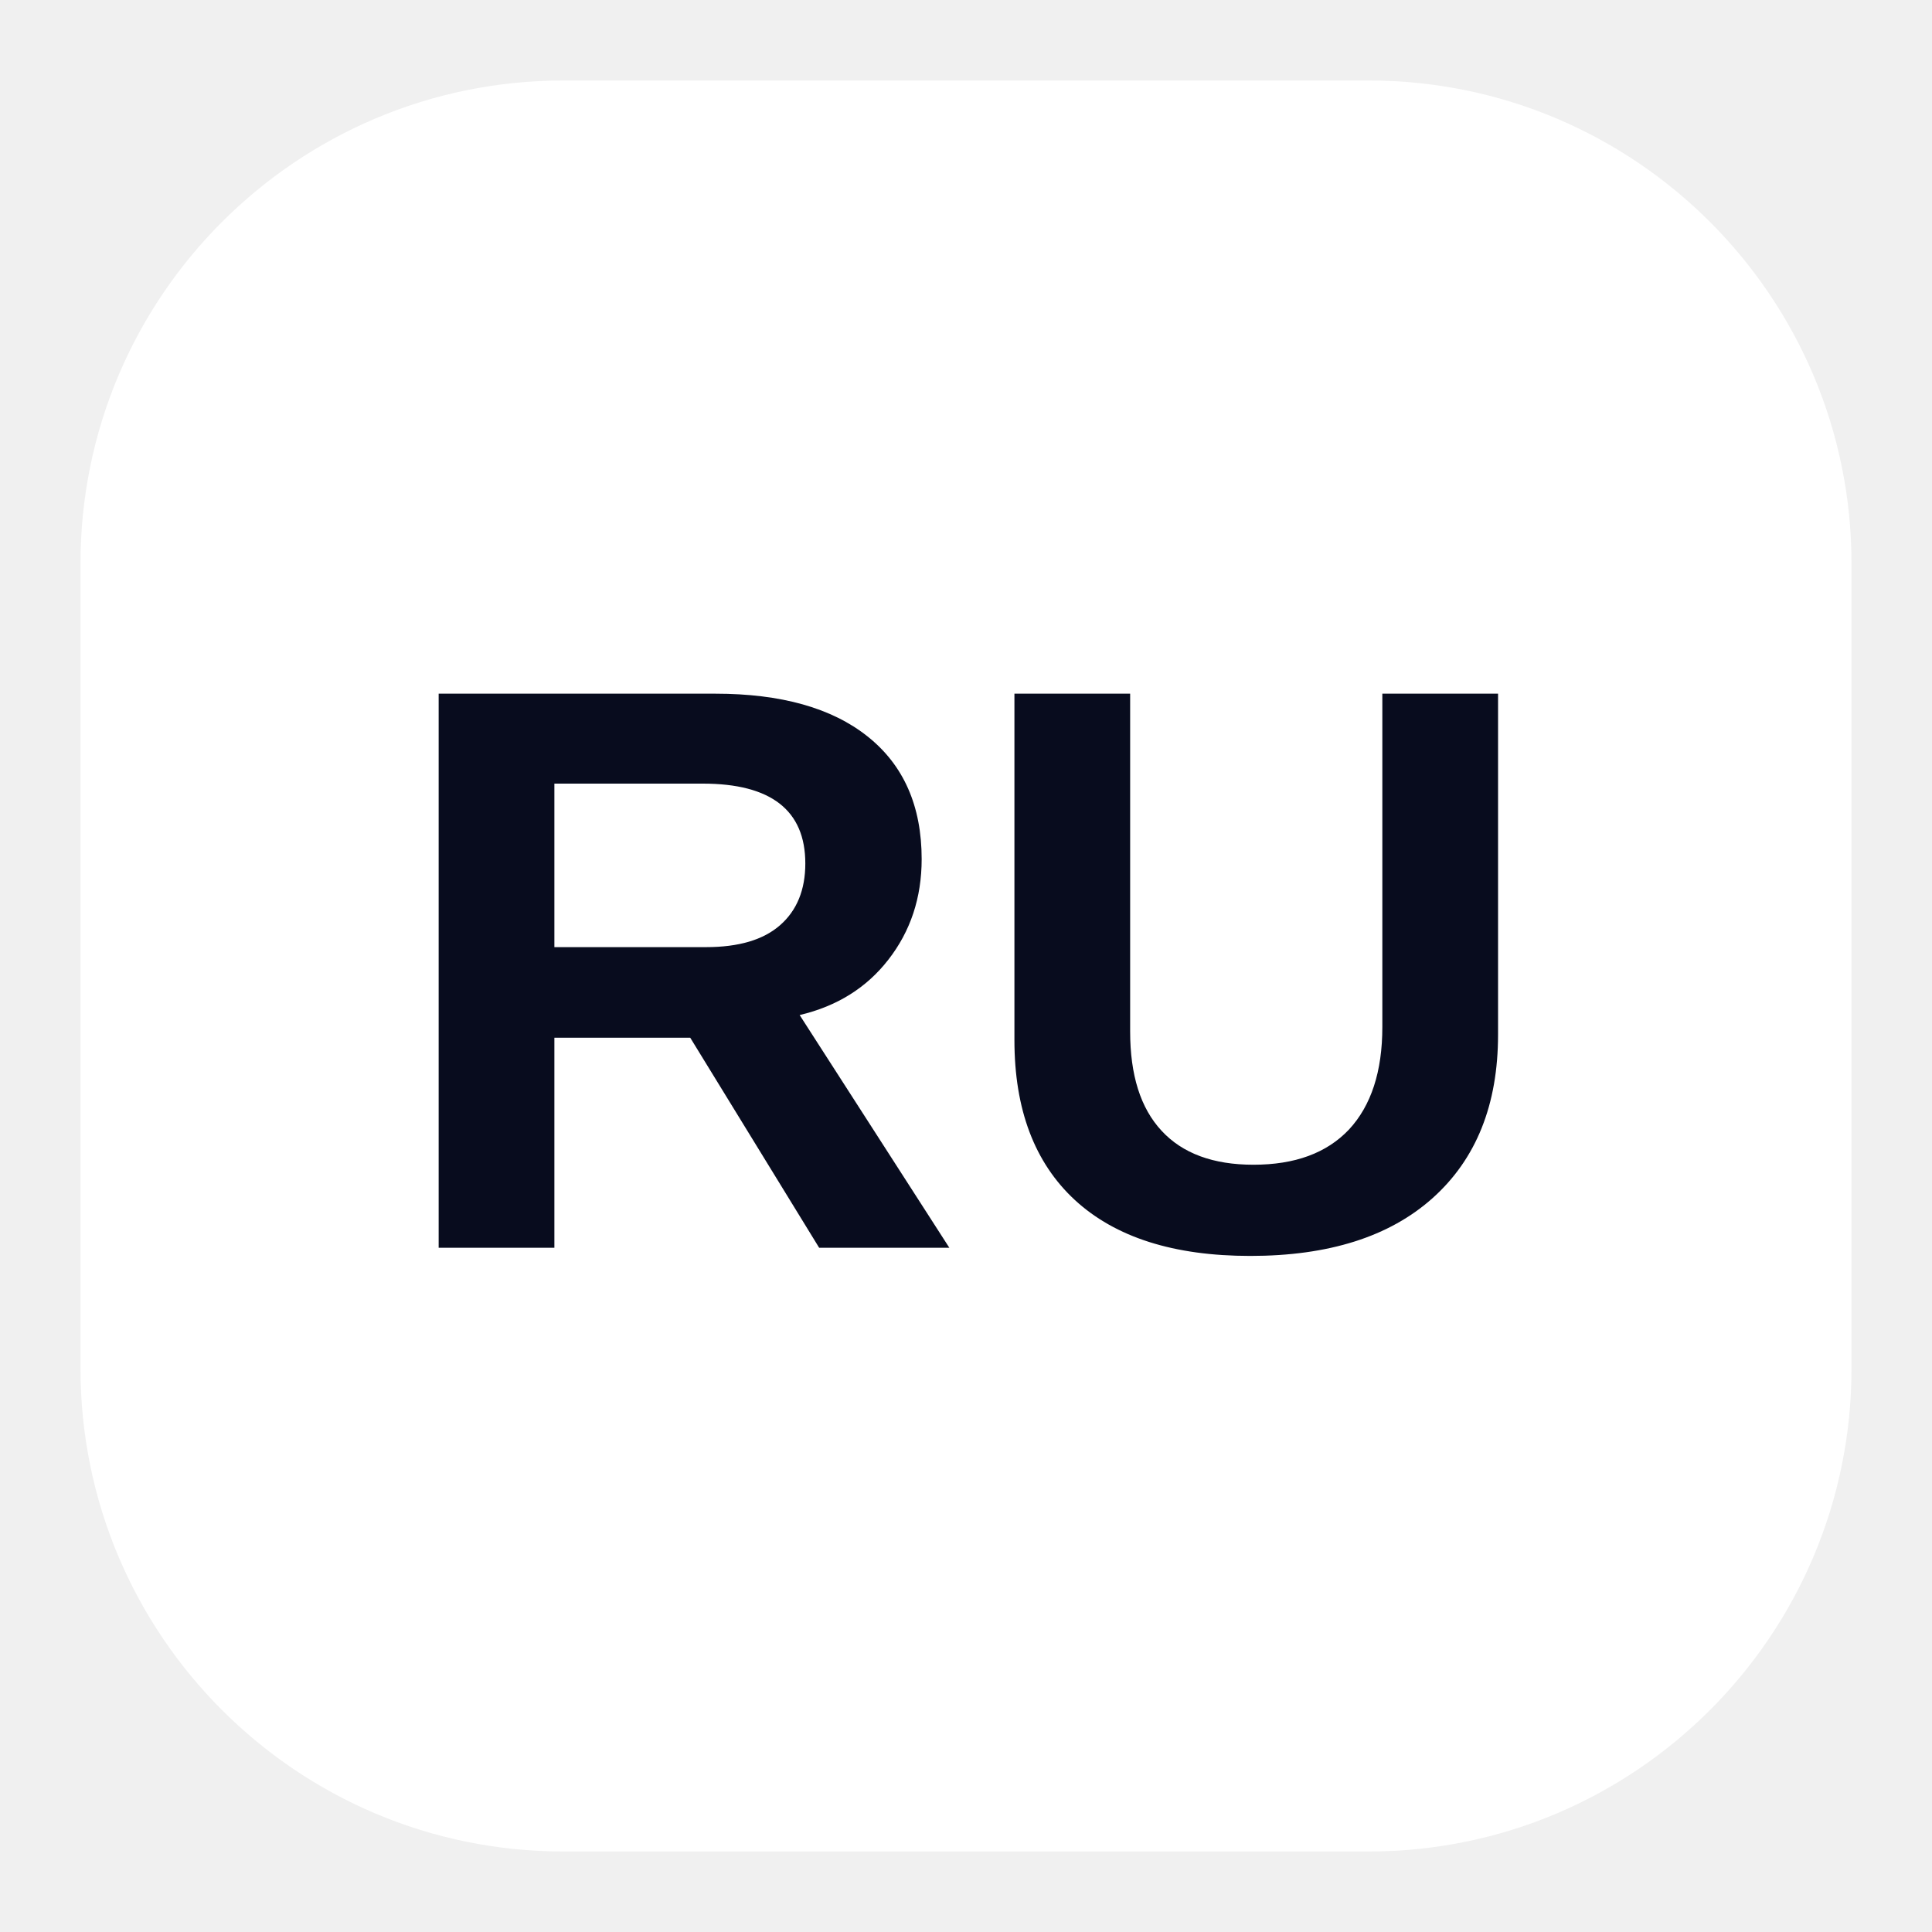
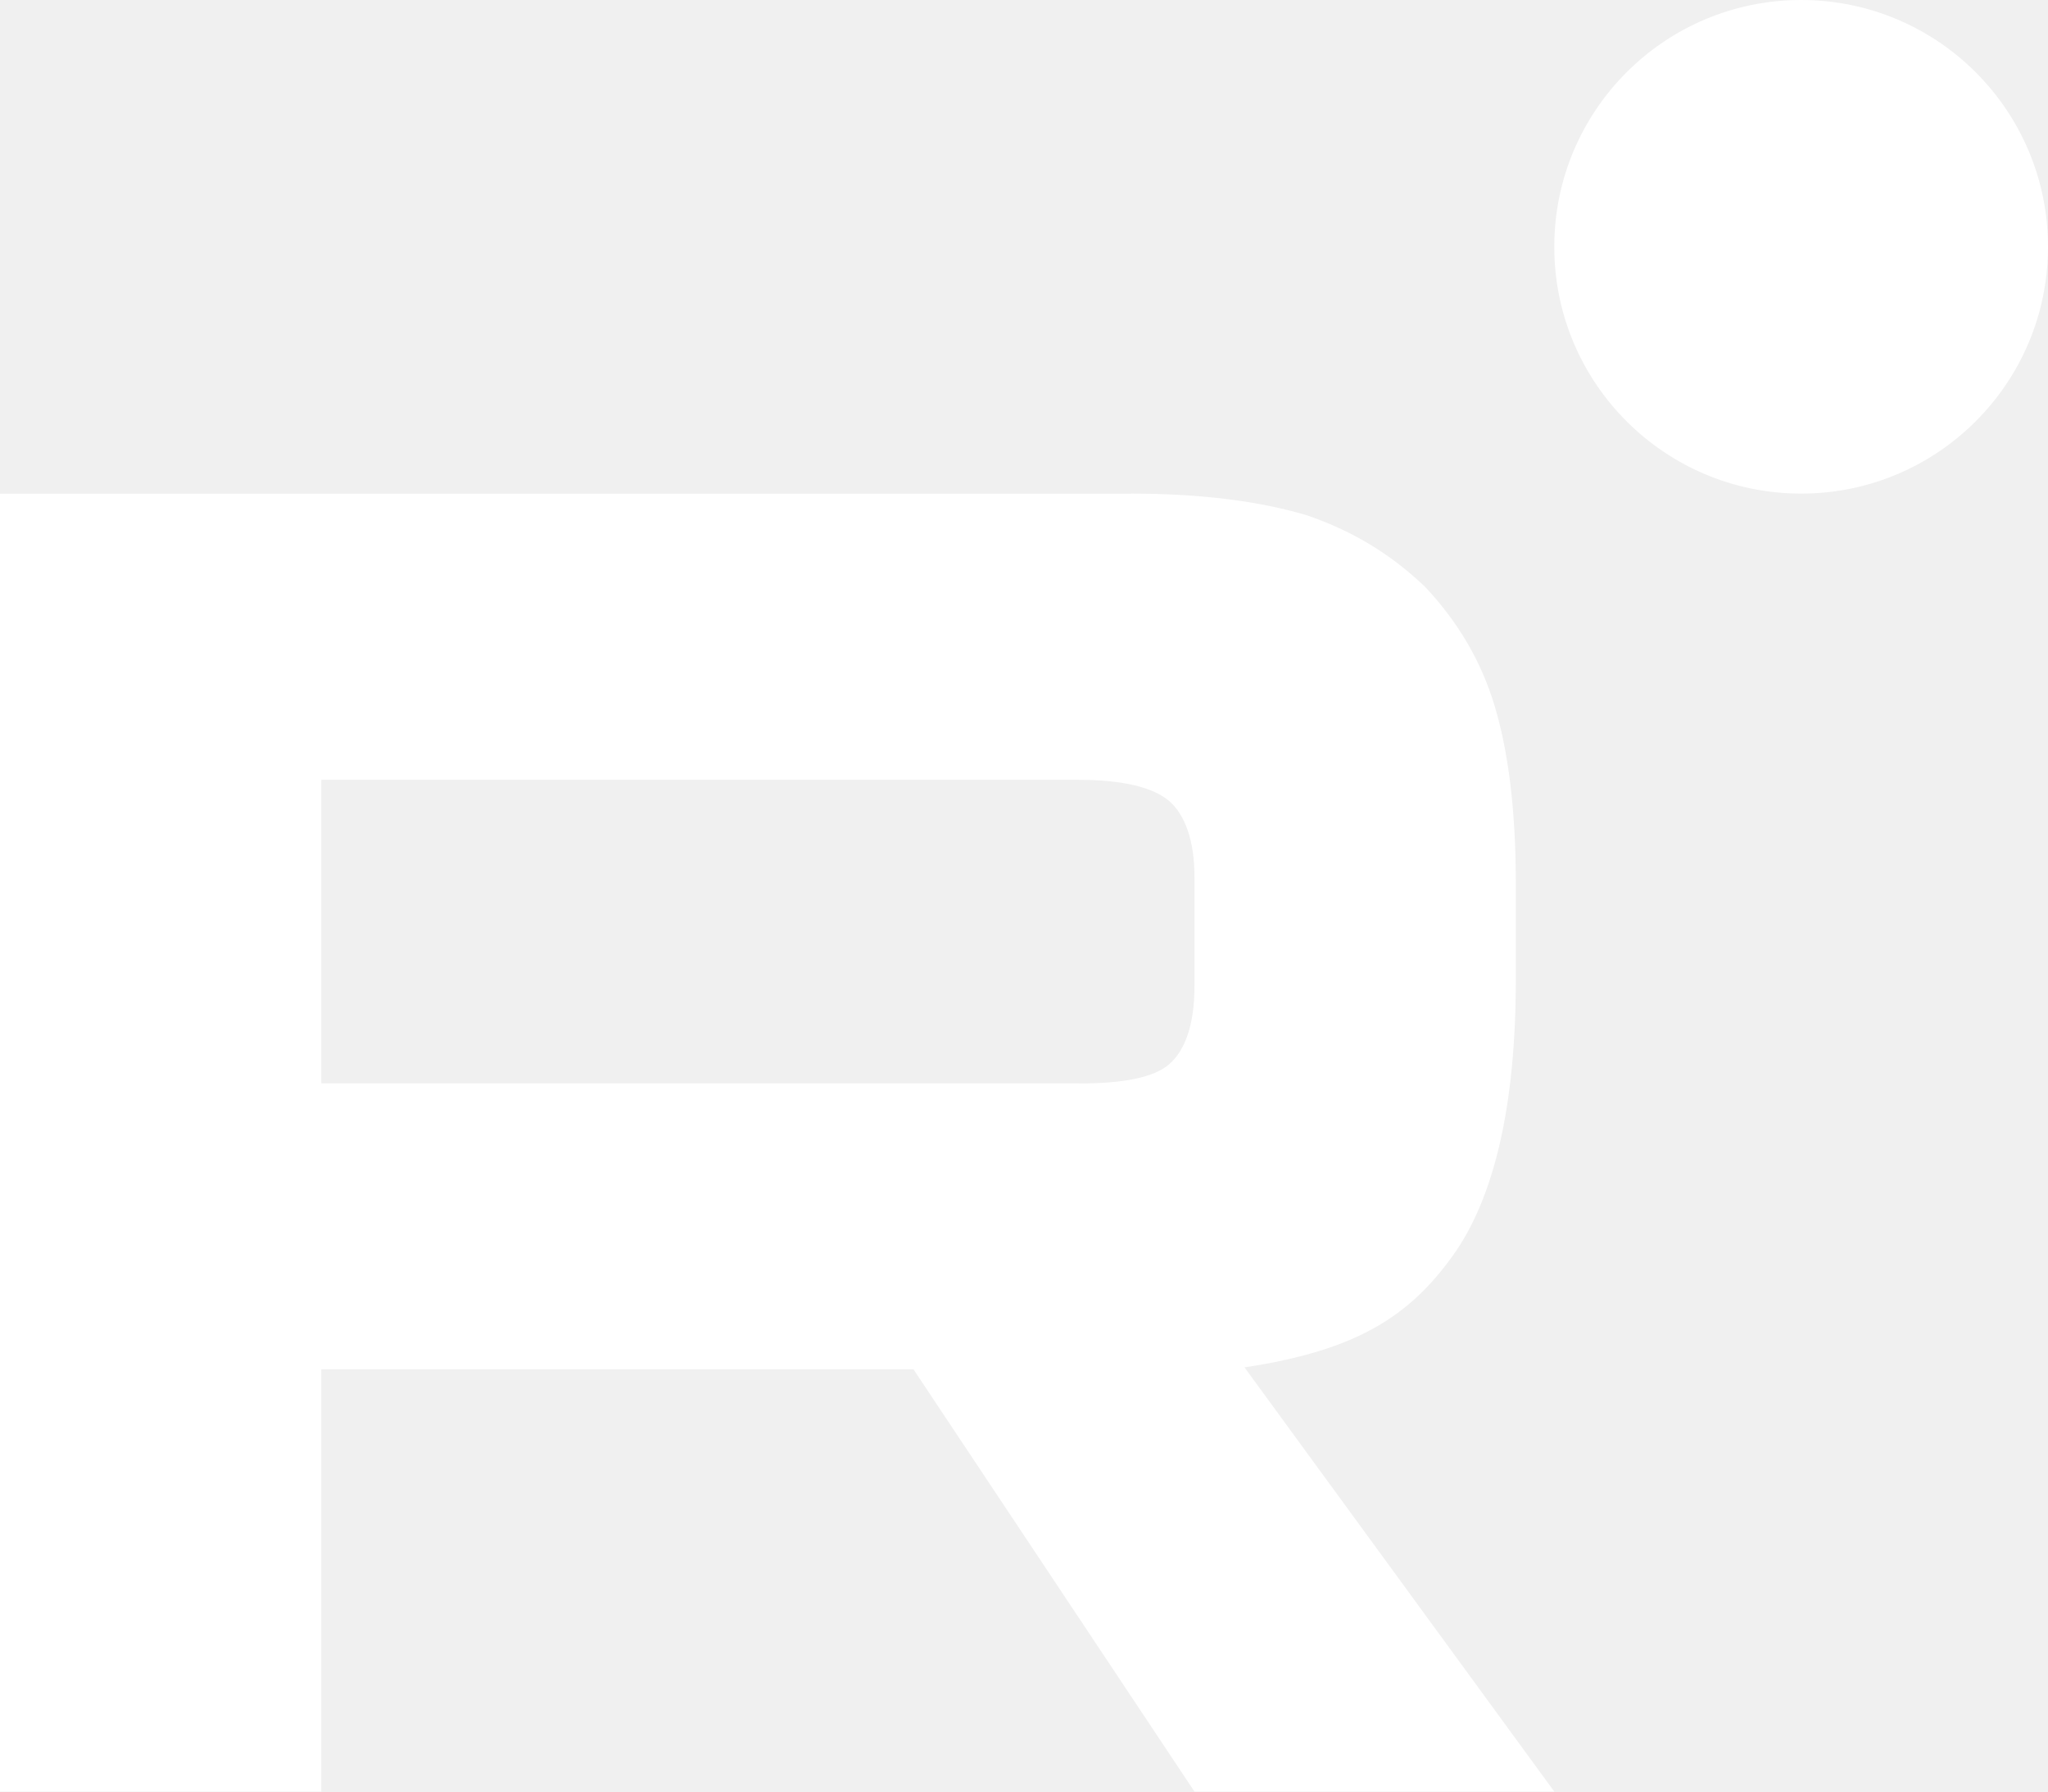
- <svg xmlns="http://www.w3.org/2000/svg" viewBox="0 0 48 48">
-   <rect x="2" y="2" width="44" height="44" rx="12" fill="#FFFFFF" />
-   <text x="24" y="31" text-anchor="middle" font-family="Arial,sans-serif" font-weight="700" font-size="20" fill="#080C1E">RU</text>
+ <svg xmlns="http://www.w3.org/2000/svg" viewBox="0 0 112 98" fill="#FFFFFF">
+   <path d="M59.007 59.258H17.572V42.657H59.007C61.427 42.657 63.11 43.084 63.955 43.83C64.799 44.576 65.323 45.96 65.323 47.981V53.941C65.323 56.071 64.799 57.454 63.955 58.2C63.11 58.946 61.427 59.265 59.007 59.265V59.258ZM61.85 27.006H0V98H17.572V74.903H49.956L65.323 98H85L68.058 74.794C74.304 73.857 77.109 71.919 79.422 68.725C81.735 65.531 82.895 60.425 82.895 53.61V48.287C82.895 44.245 82.473 41.051 81.735 38.603C80.998 36.155 79.737 34.025 77.947 32.113C76.056 30.302 73.951 29.027 71.424 28.173C68.896 27.427 65.739 27 61.85 27V27.006Z" />
+   <path d="M98.5 27C105.956 27 112 20.956 112 13.5C112 6.044 105.956 0 98.5 0C91.044 0 85 6.044 85 13.5C85 20.956 91.044 27 98.5 27Z" />
</svg>
